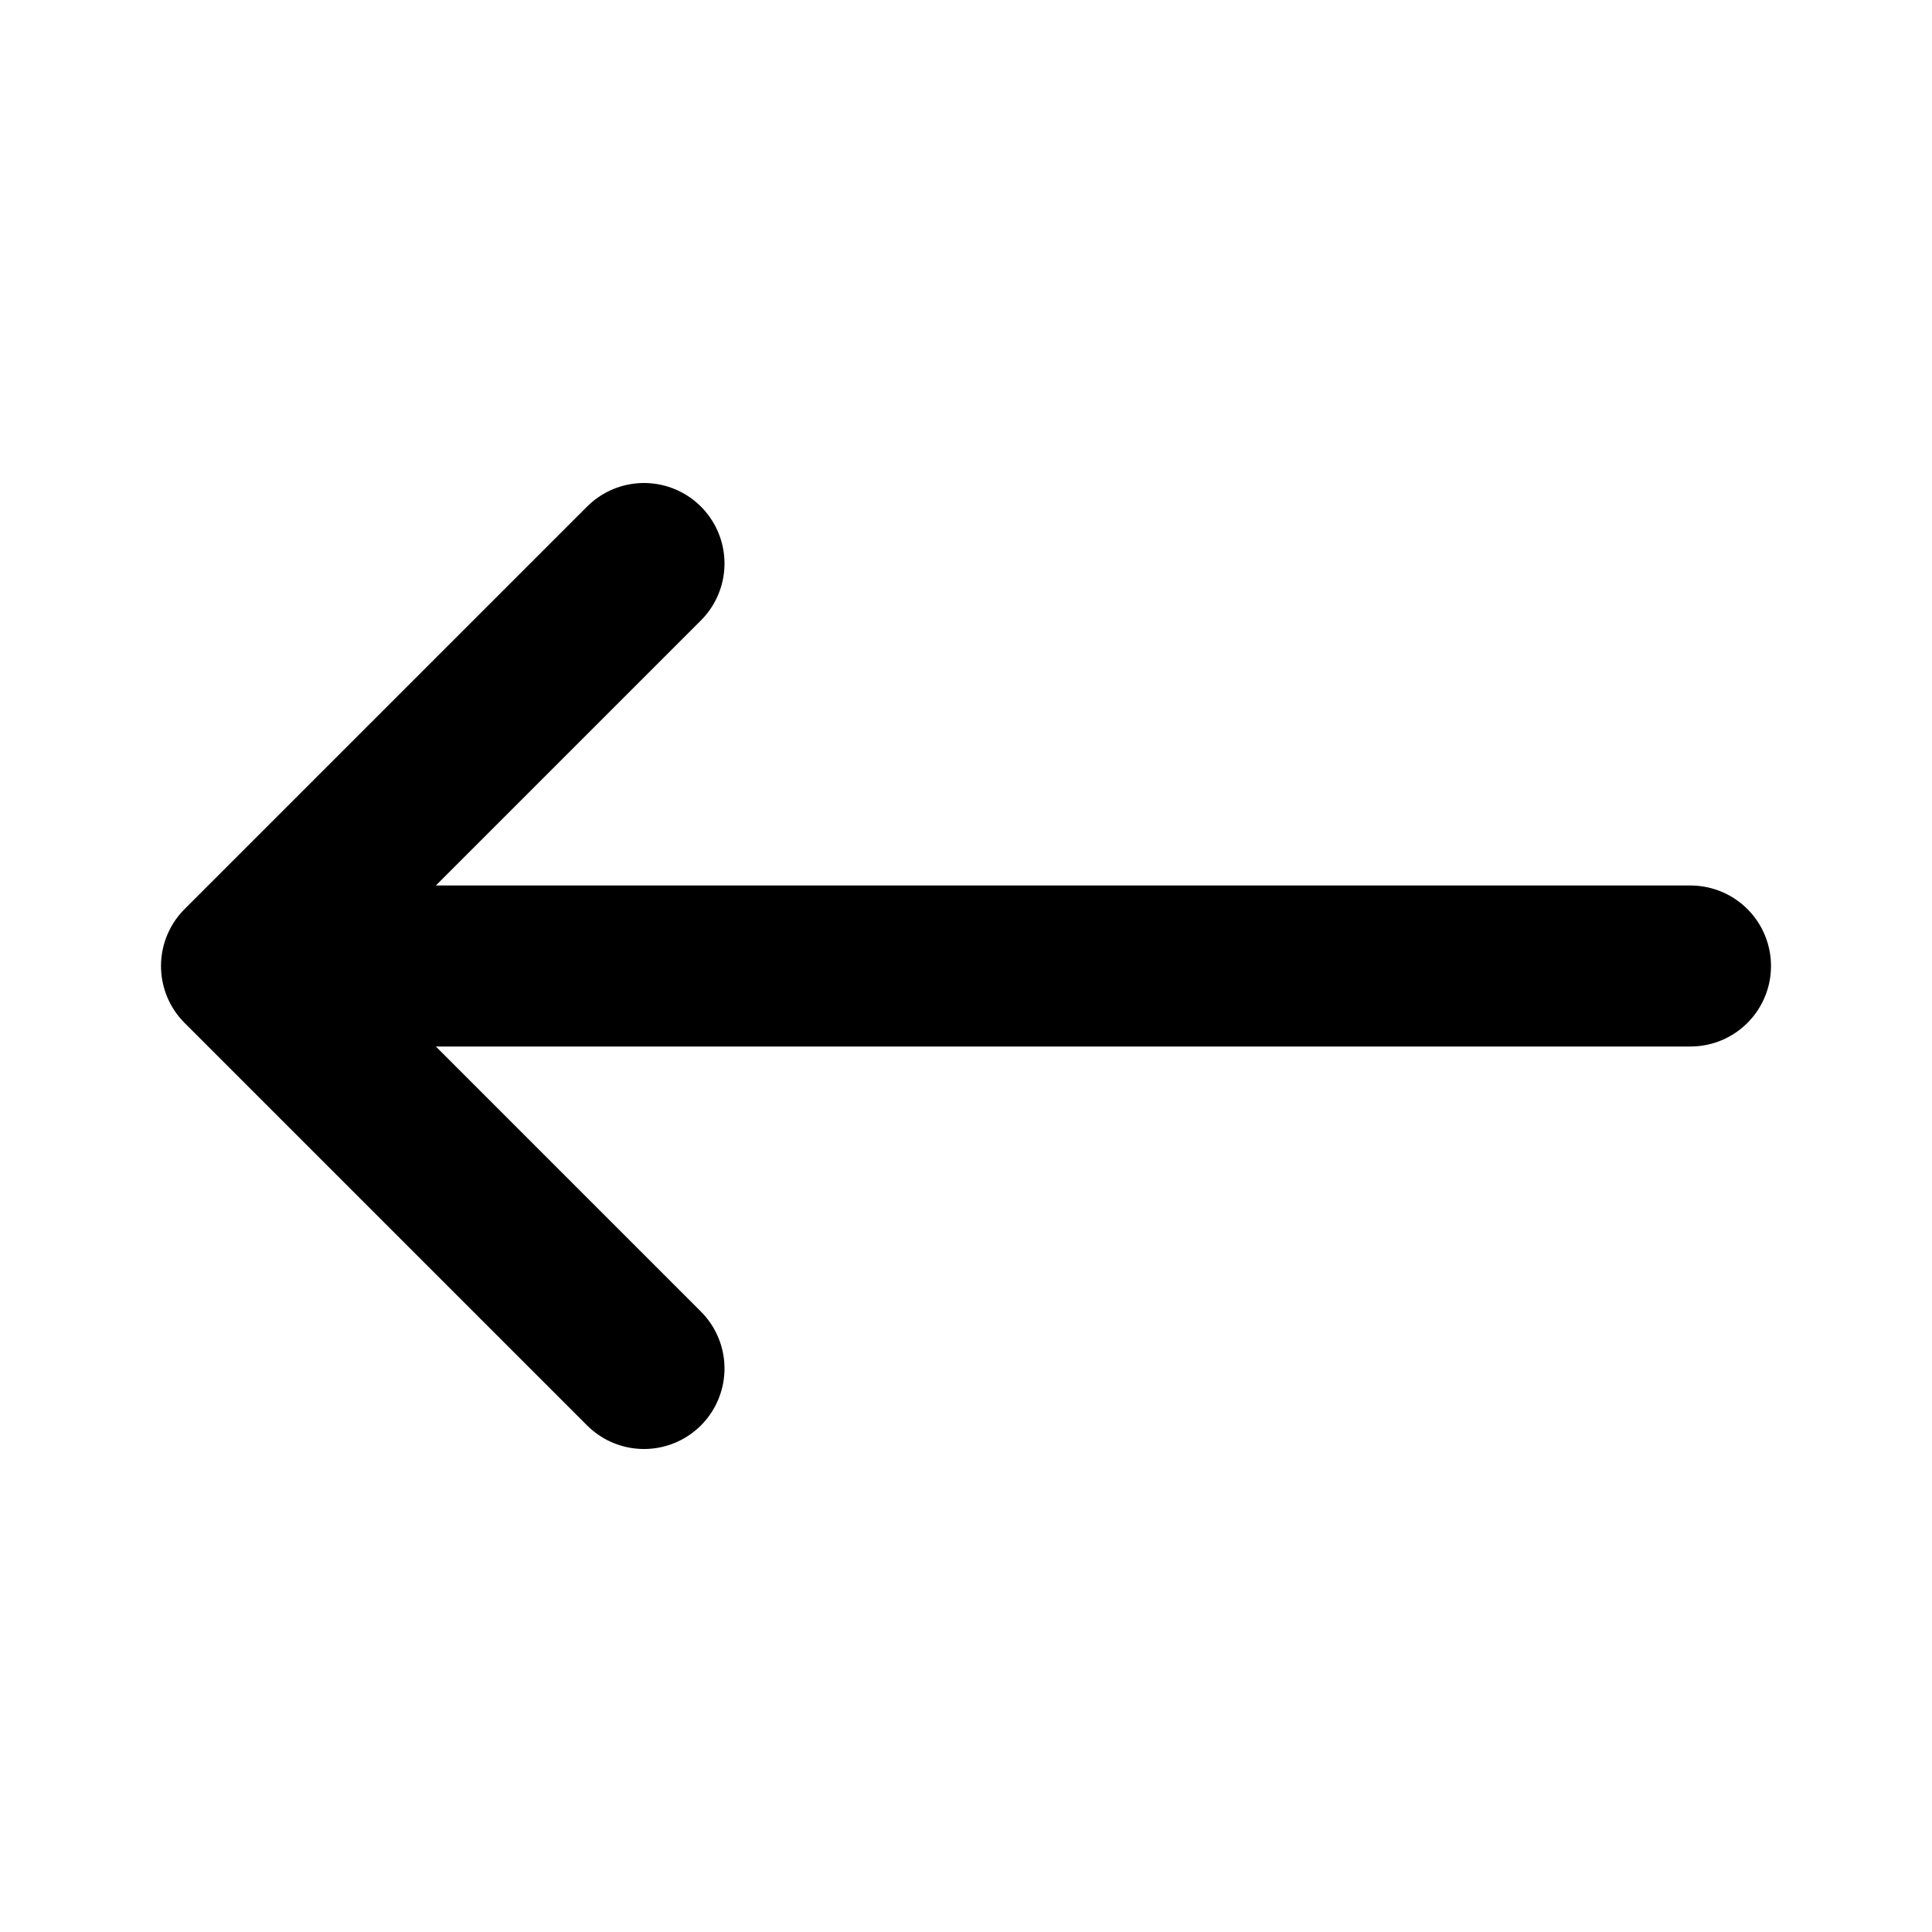
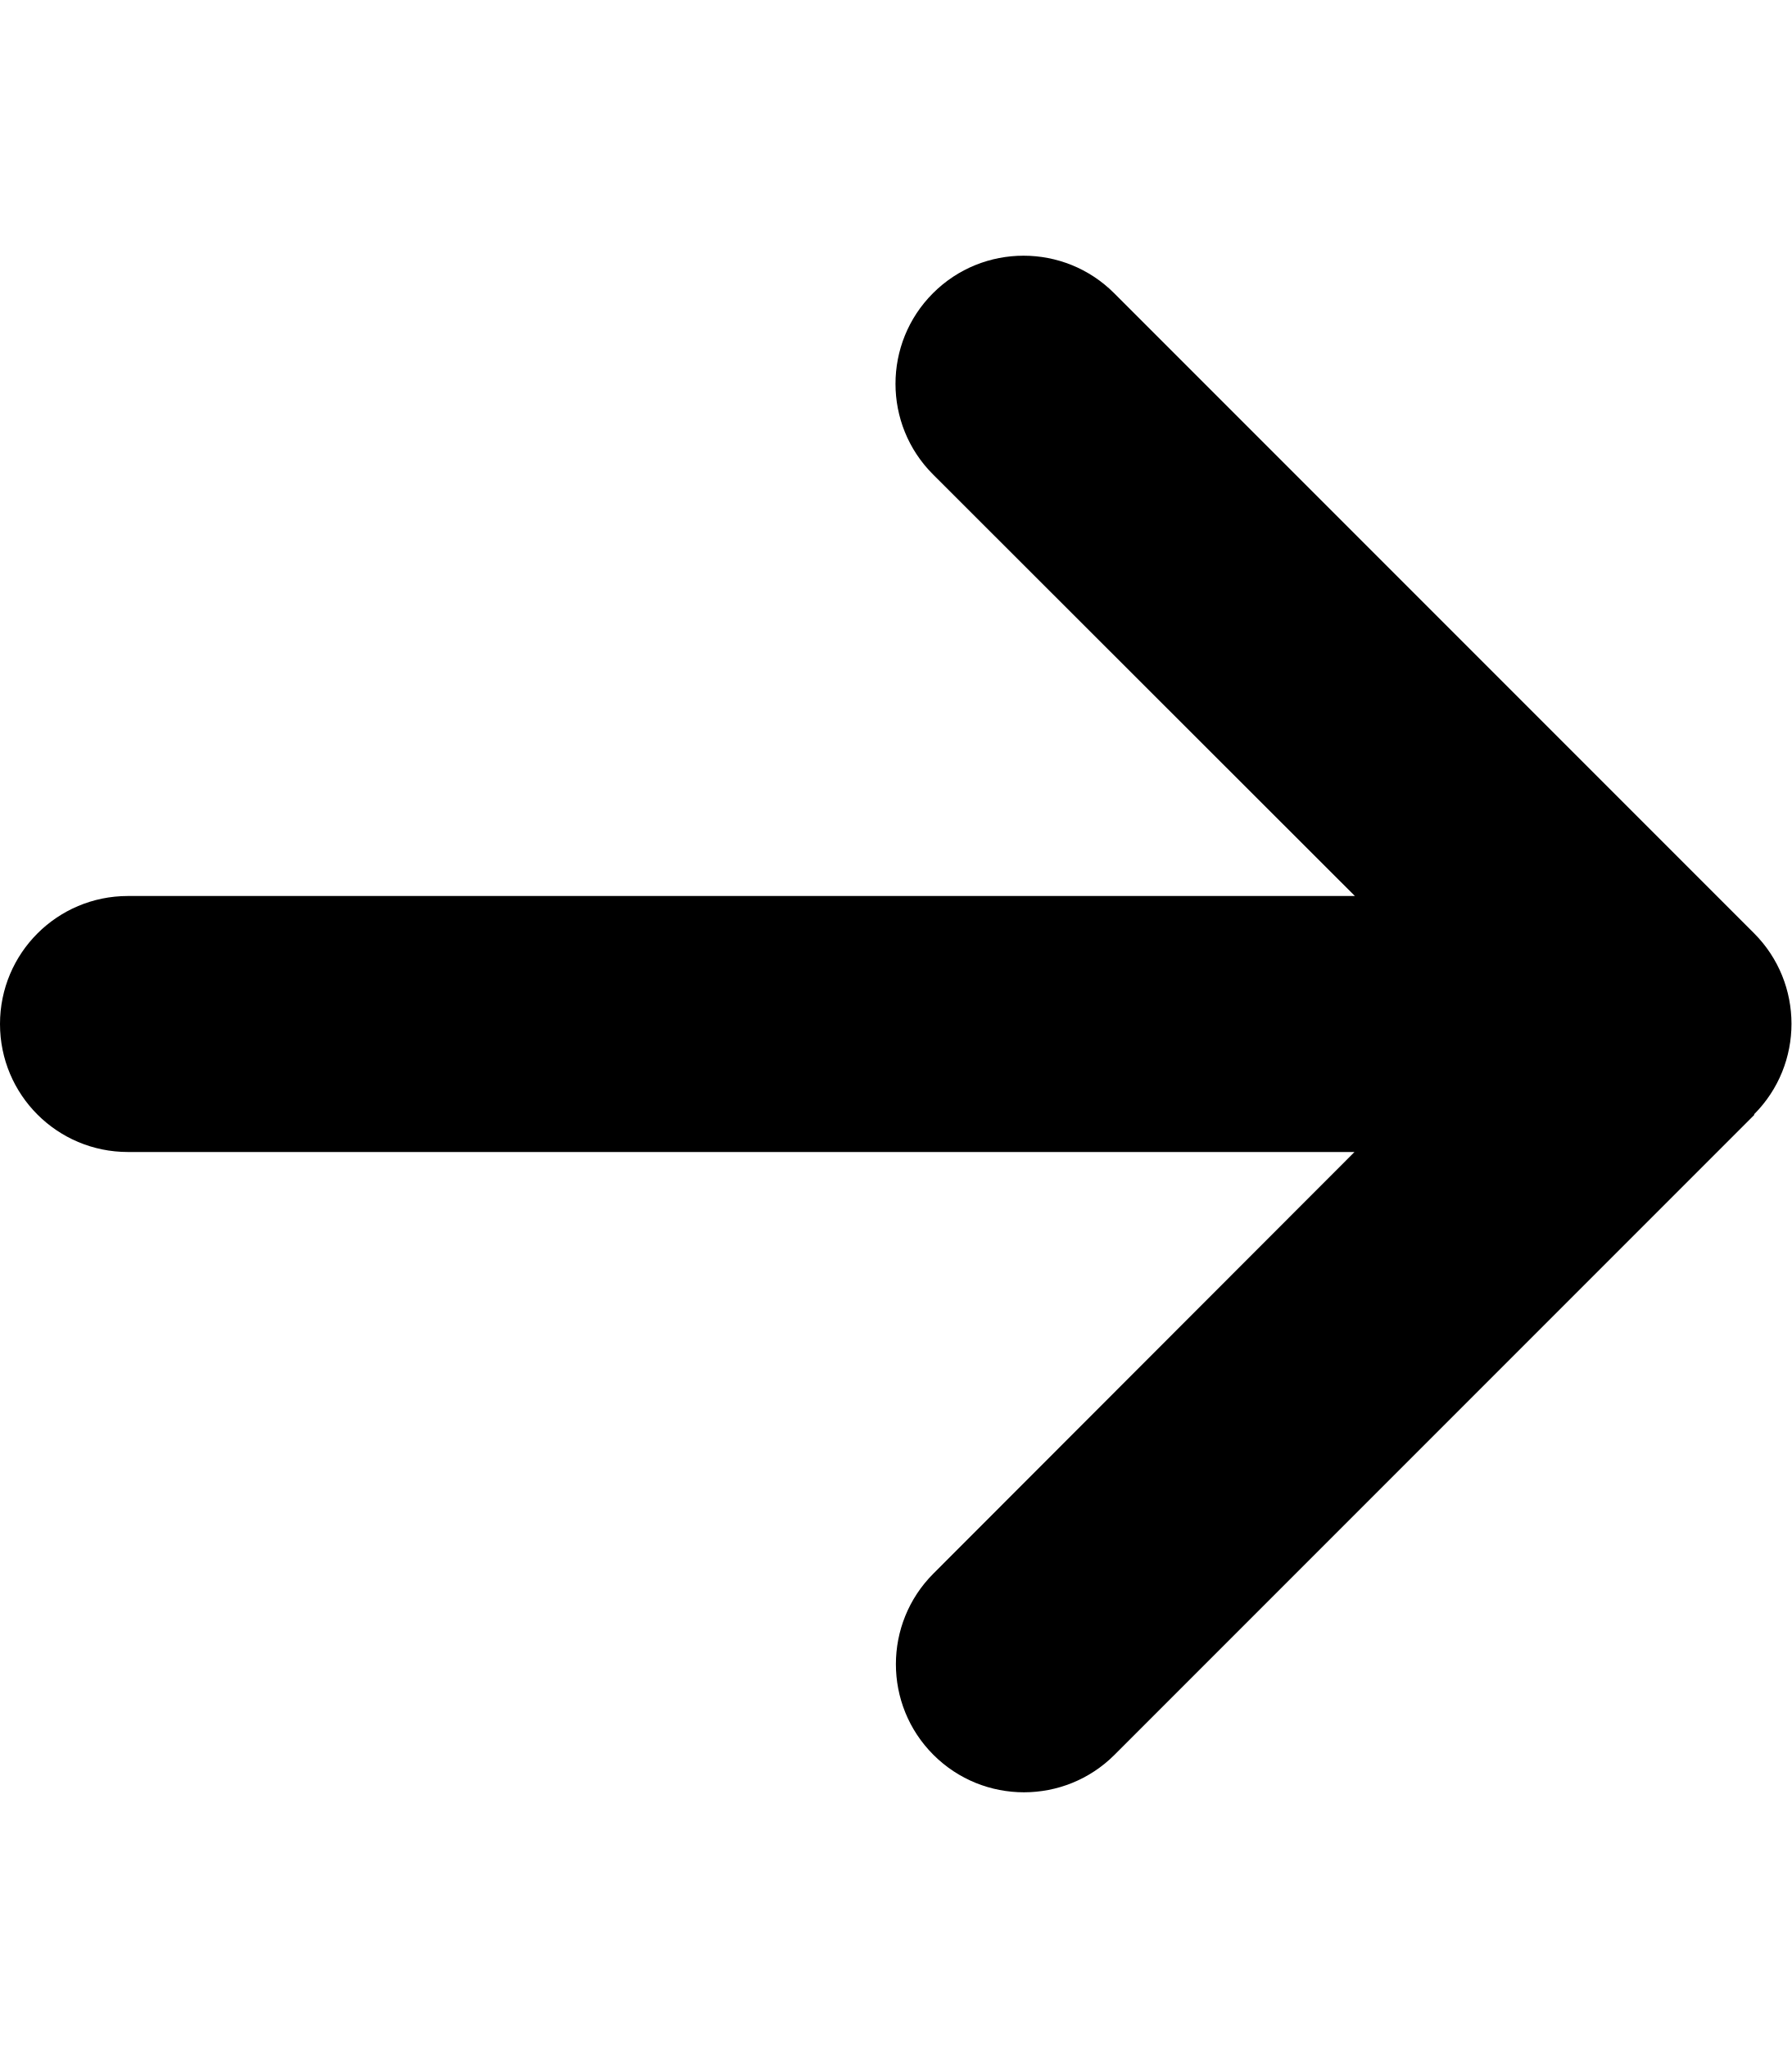
- <svg xmlns="http://www.w3.org/2000/svg" width="24" height="24" viewBox="0 0 24 24" fill="none">
-   <g id="Style=Line">
-     <path id="Vector" d="M3 12L8 17M3 12L8 7M3 12H21" stroke="black" stroke-width="2" stroke-linecap="round" stroke-linejoin="round" />
-   </g>
+ <svg xmlns="http://www.w3.org/2000/svg" viewBox="0 0 448 512">
+   <path d="M438.6 278.6c12.5-12.5 12.5-32.8 0-45.3l-160-160c-12.5-12.5-32.8-12.5-45.3 0s-12.5 32.8 0 45.3L338.8 224 32 224c-17.7 0-32 14.3-32 32s14.3 32 32 32l306.7 0L233.4 393.4c-12.5 12.5-12.5 32.8 0 45.3s32.8 12.5 45.3 0l160-160z" />
</svg>
